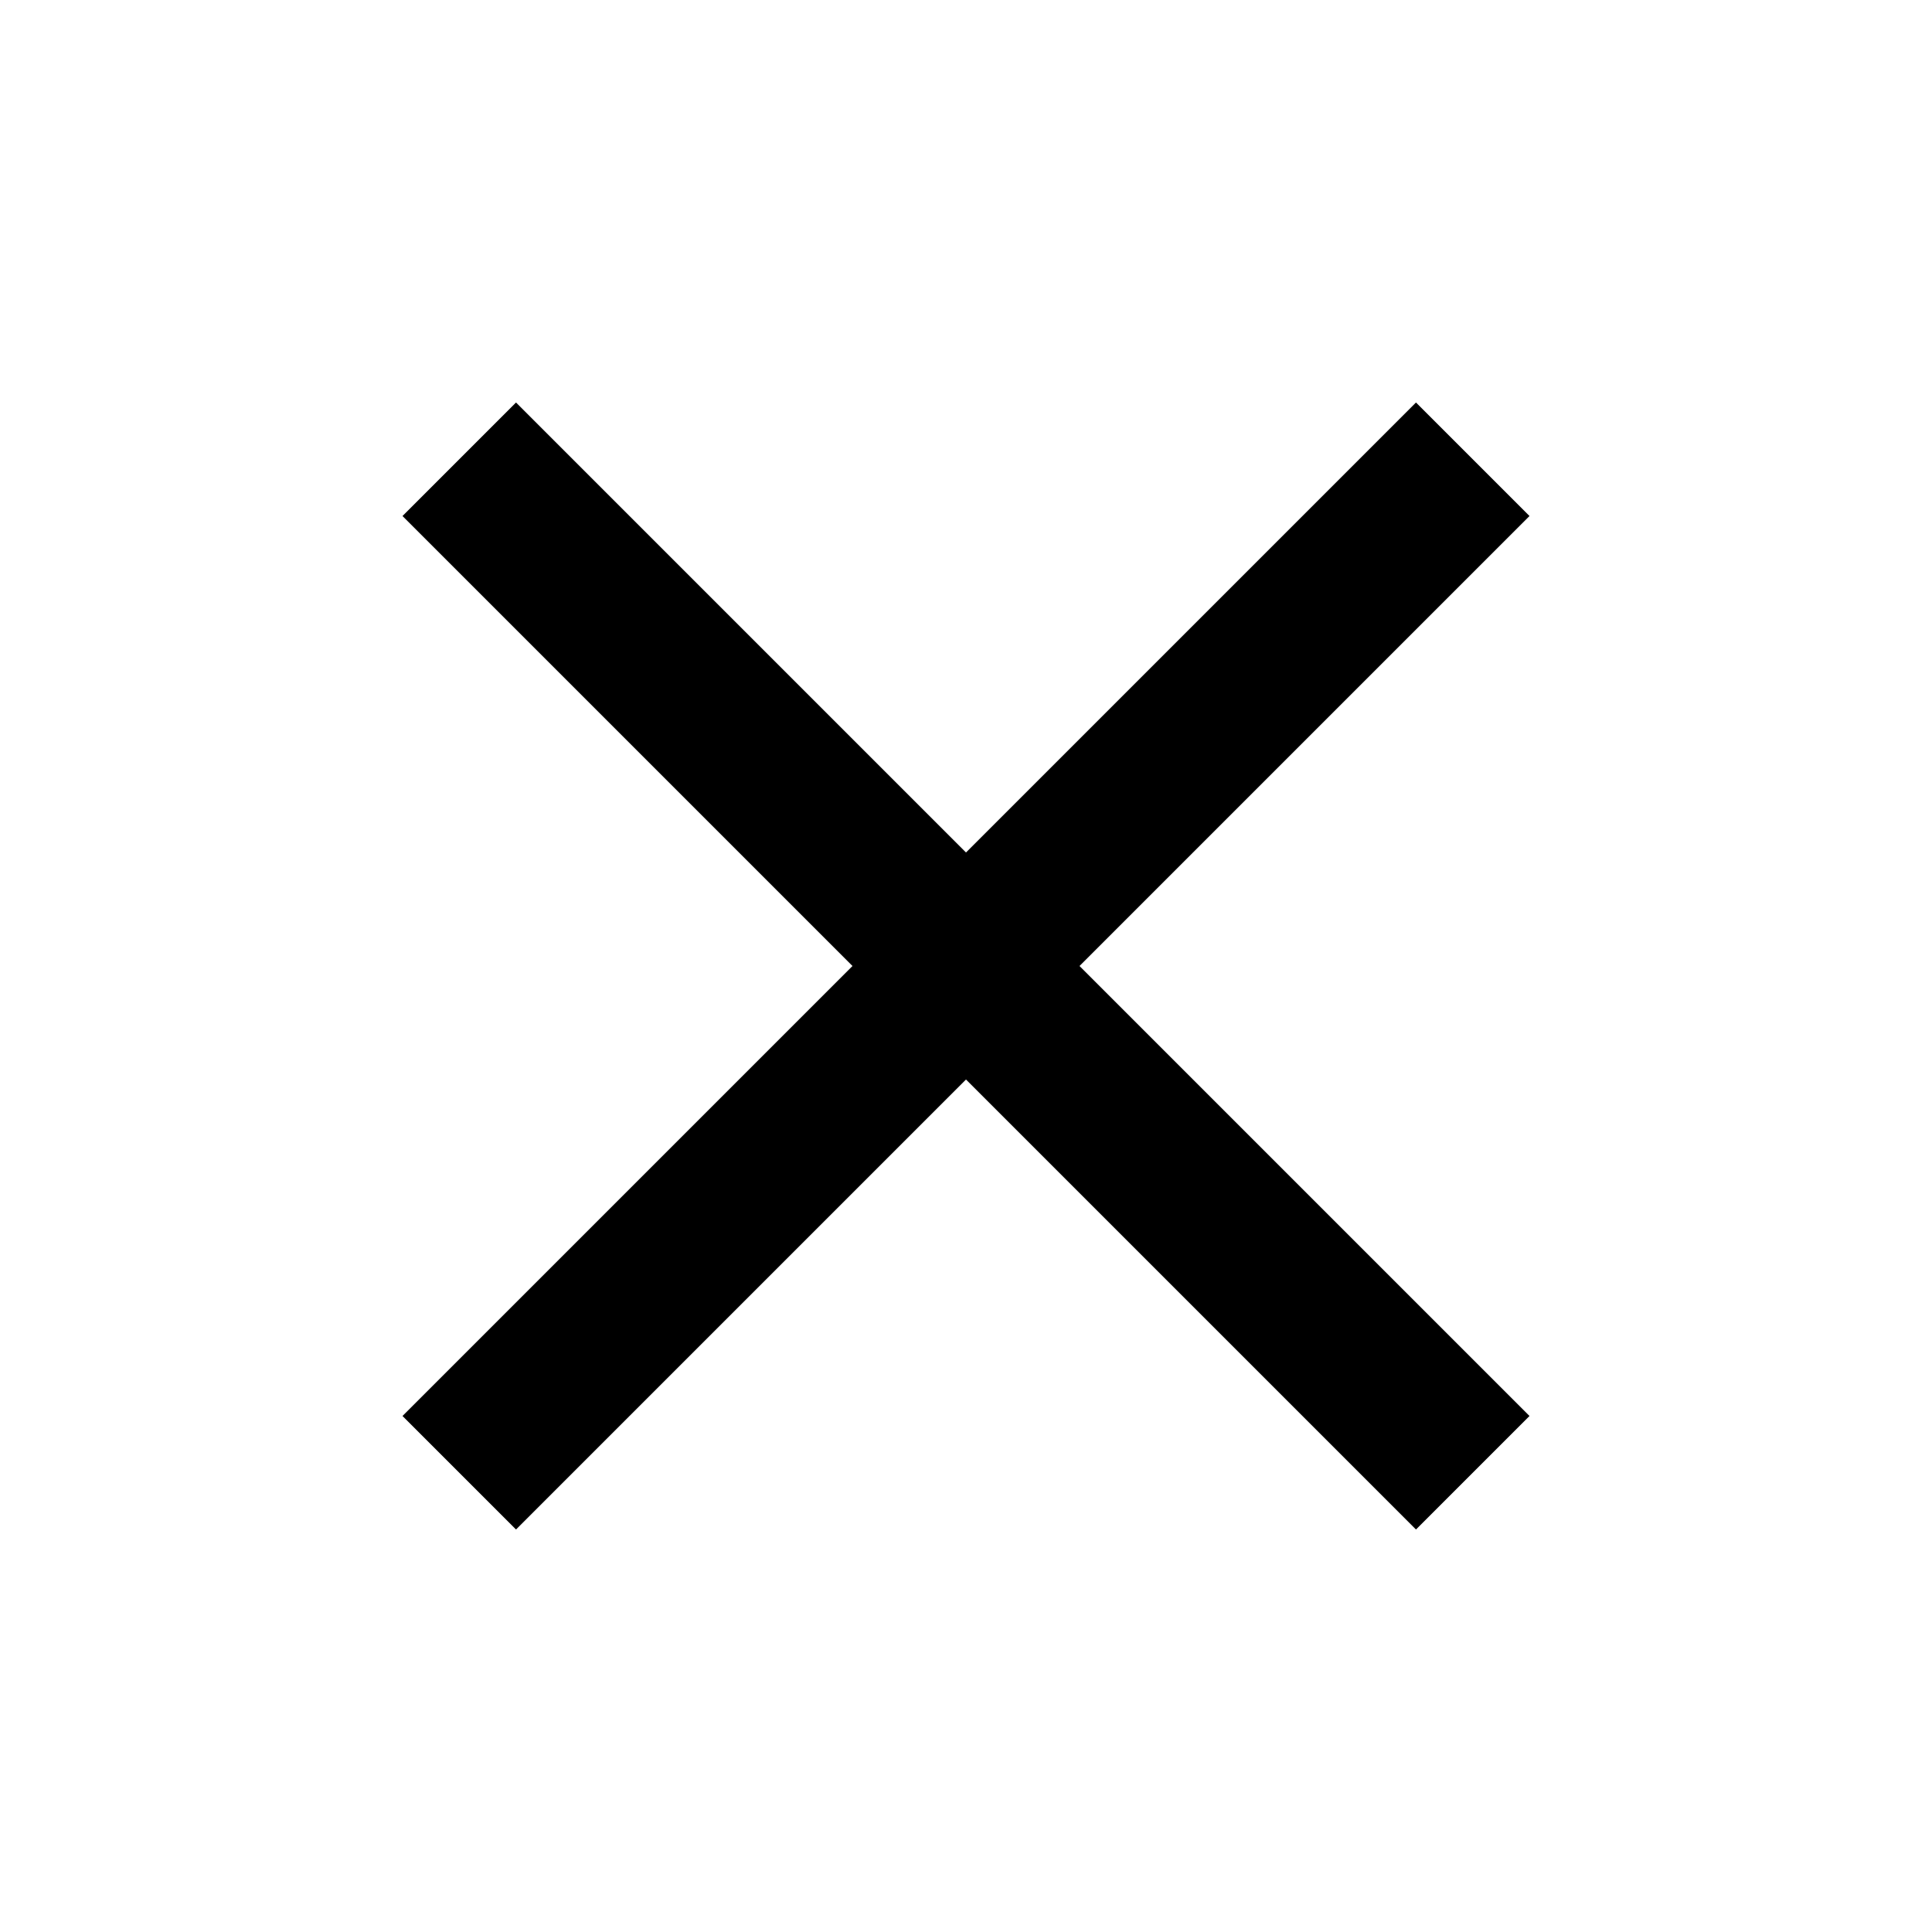
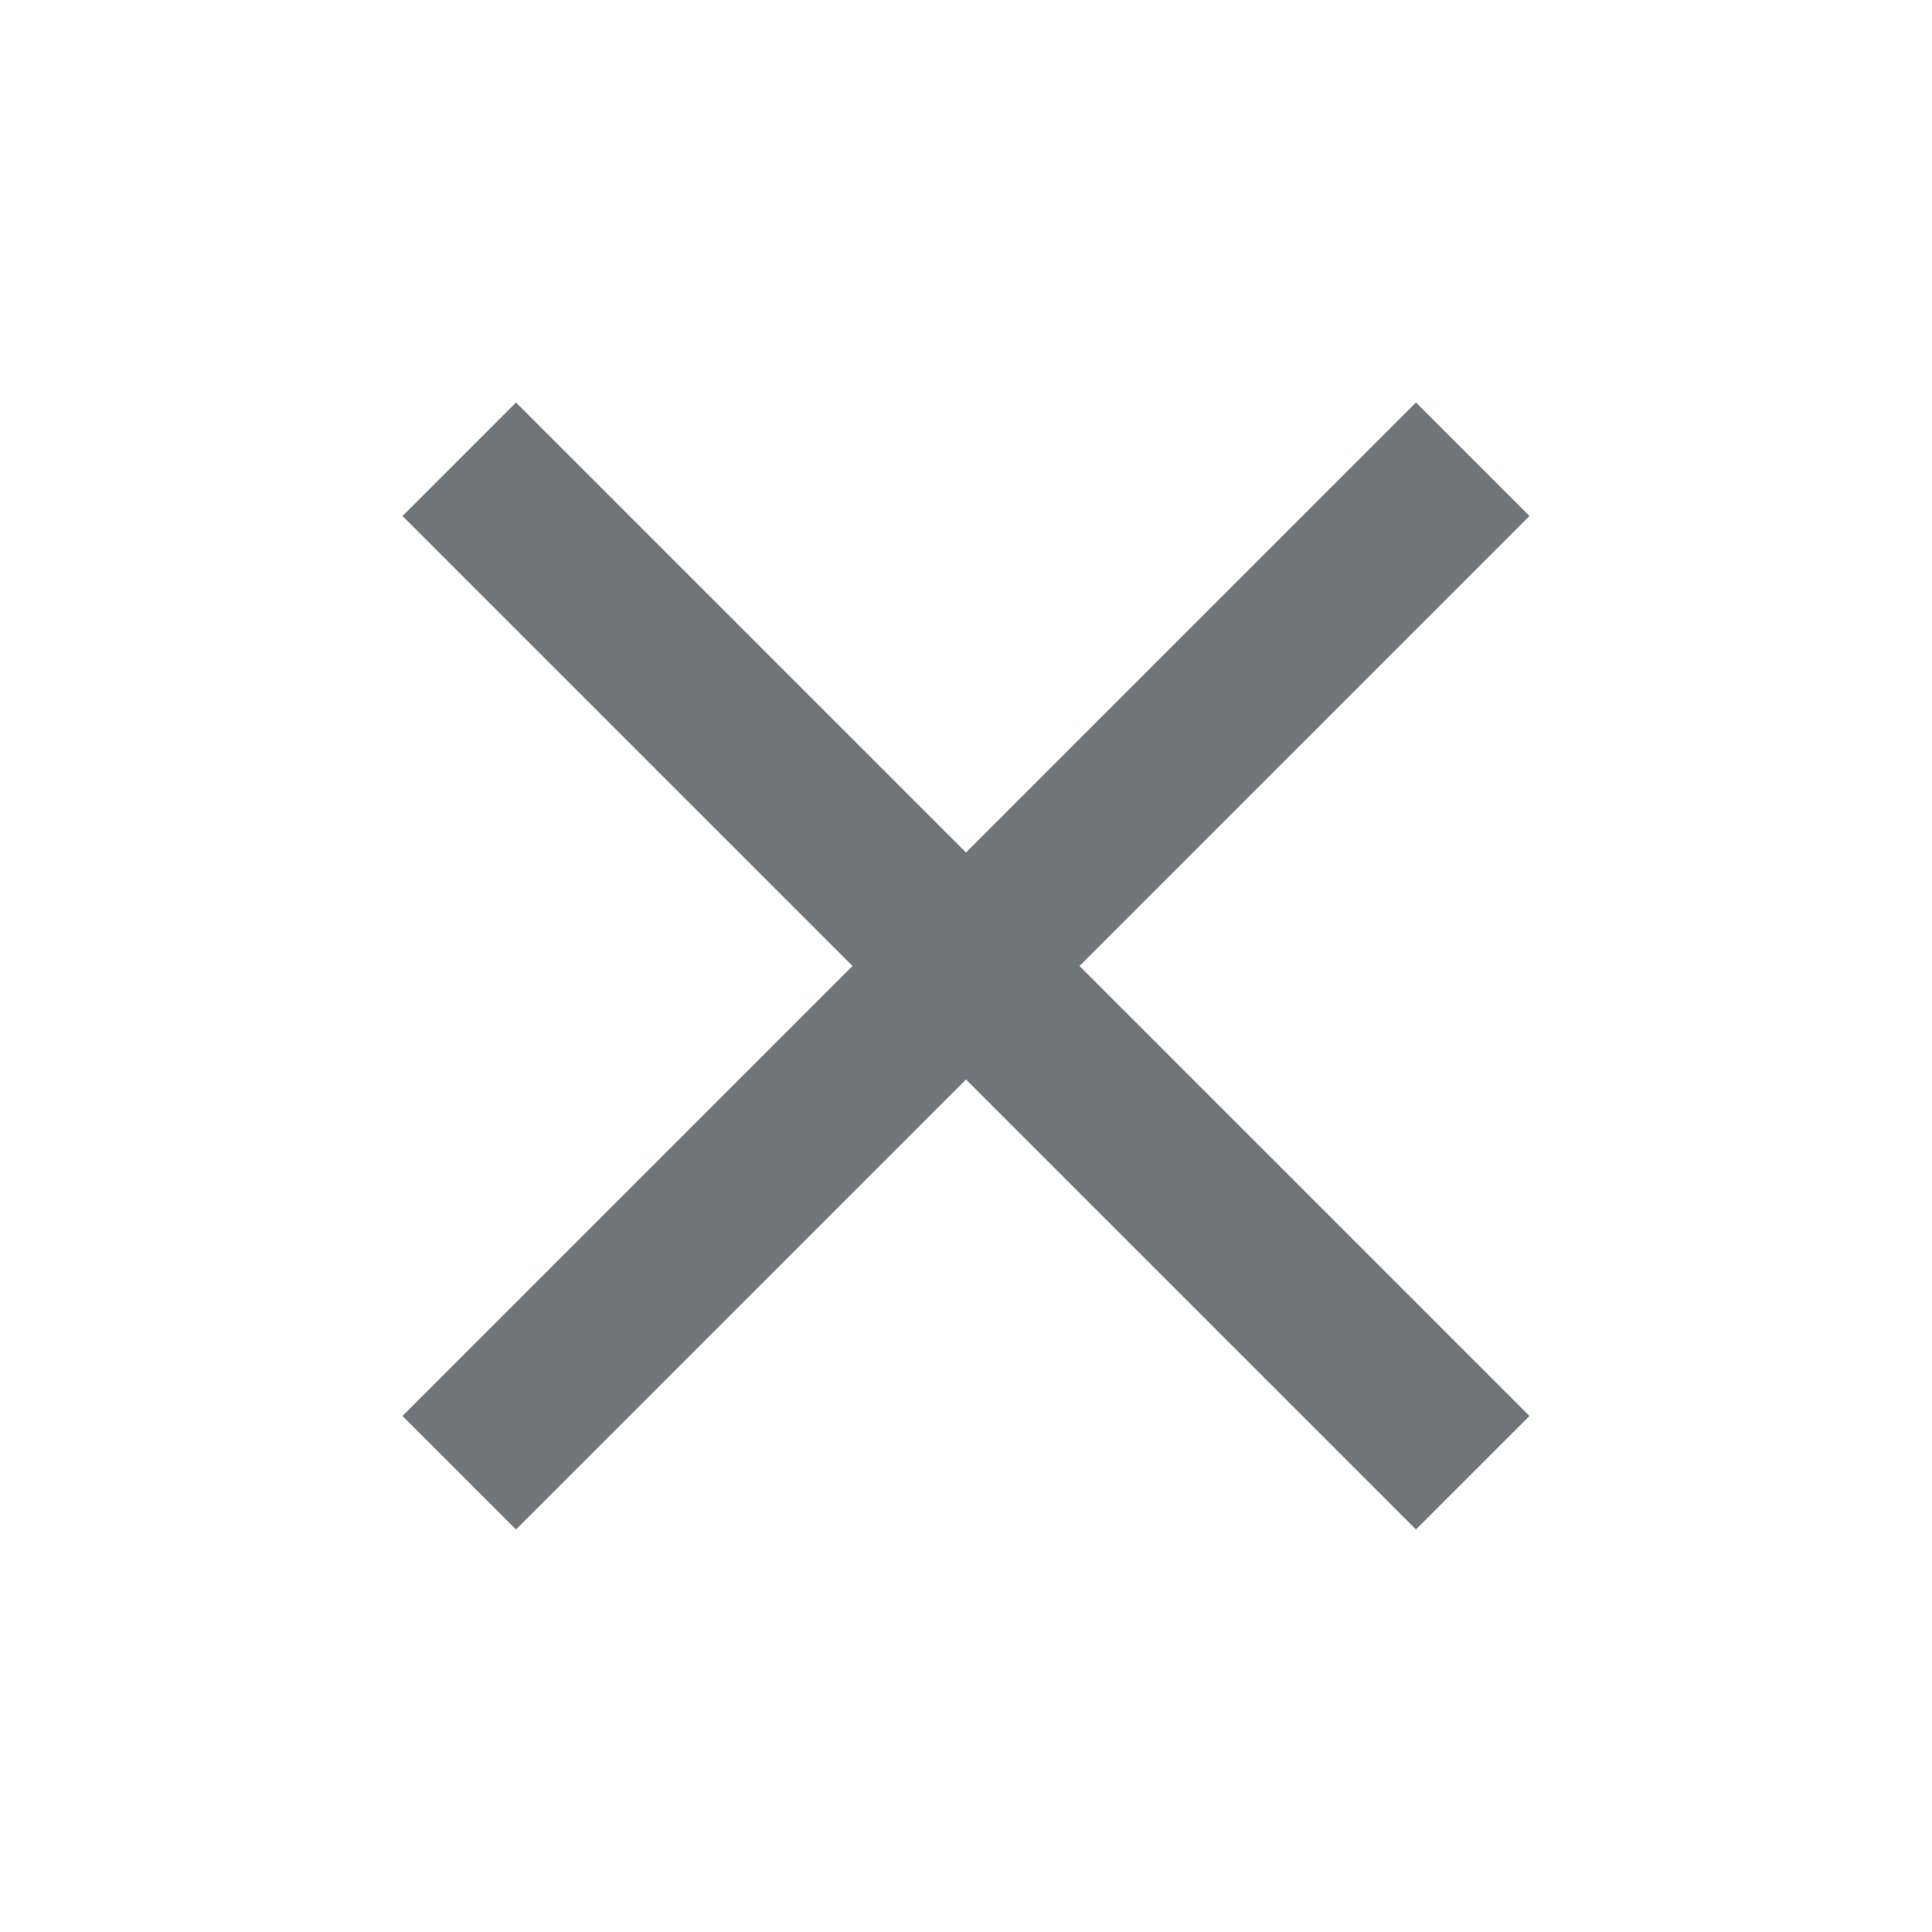
- <svg xmlns="http://www.w3.org/2000/svg" height="24px" viewBox="0 0 24 24" width="24px" fill="#000000">
+ <svg xmlns="http://www.w3.org/2000/svg" height="24px" viewBox="0 0 24 24" width="24px" fill="#70757a">
  <path d="M0 0h24v24H0z" fill="none" />
  <path d="M19 6.41L17.59 5 12 10.59 6.41 5 5 6.41 10.59 12 5 17.59 6.41 19 12 13.41 17.59 19 19 17.59 13.41 12z" />
</svg>
